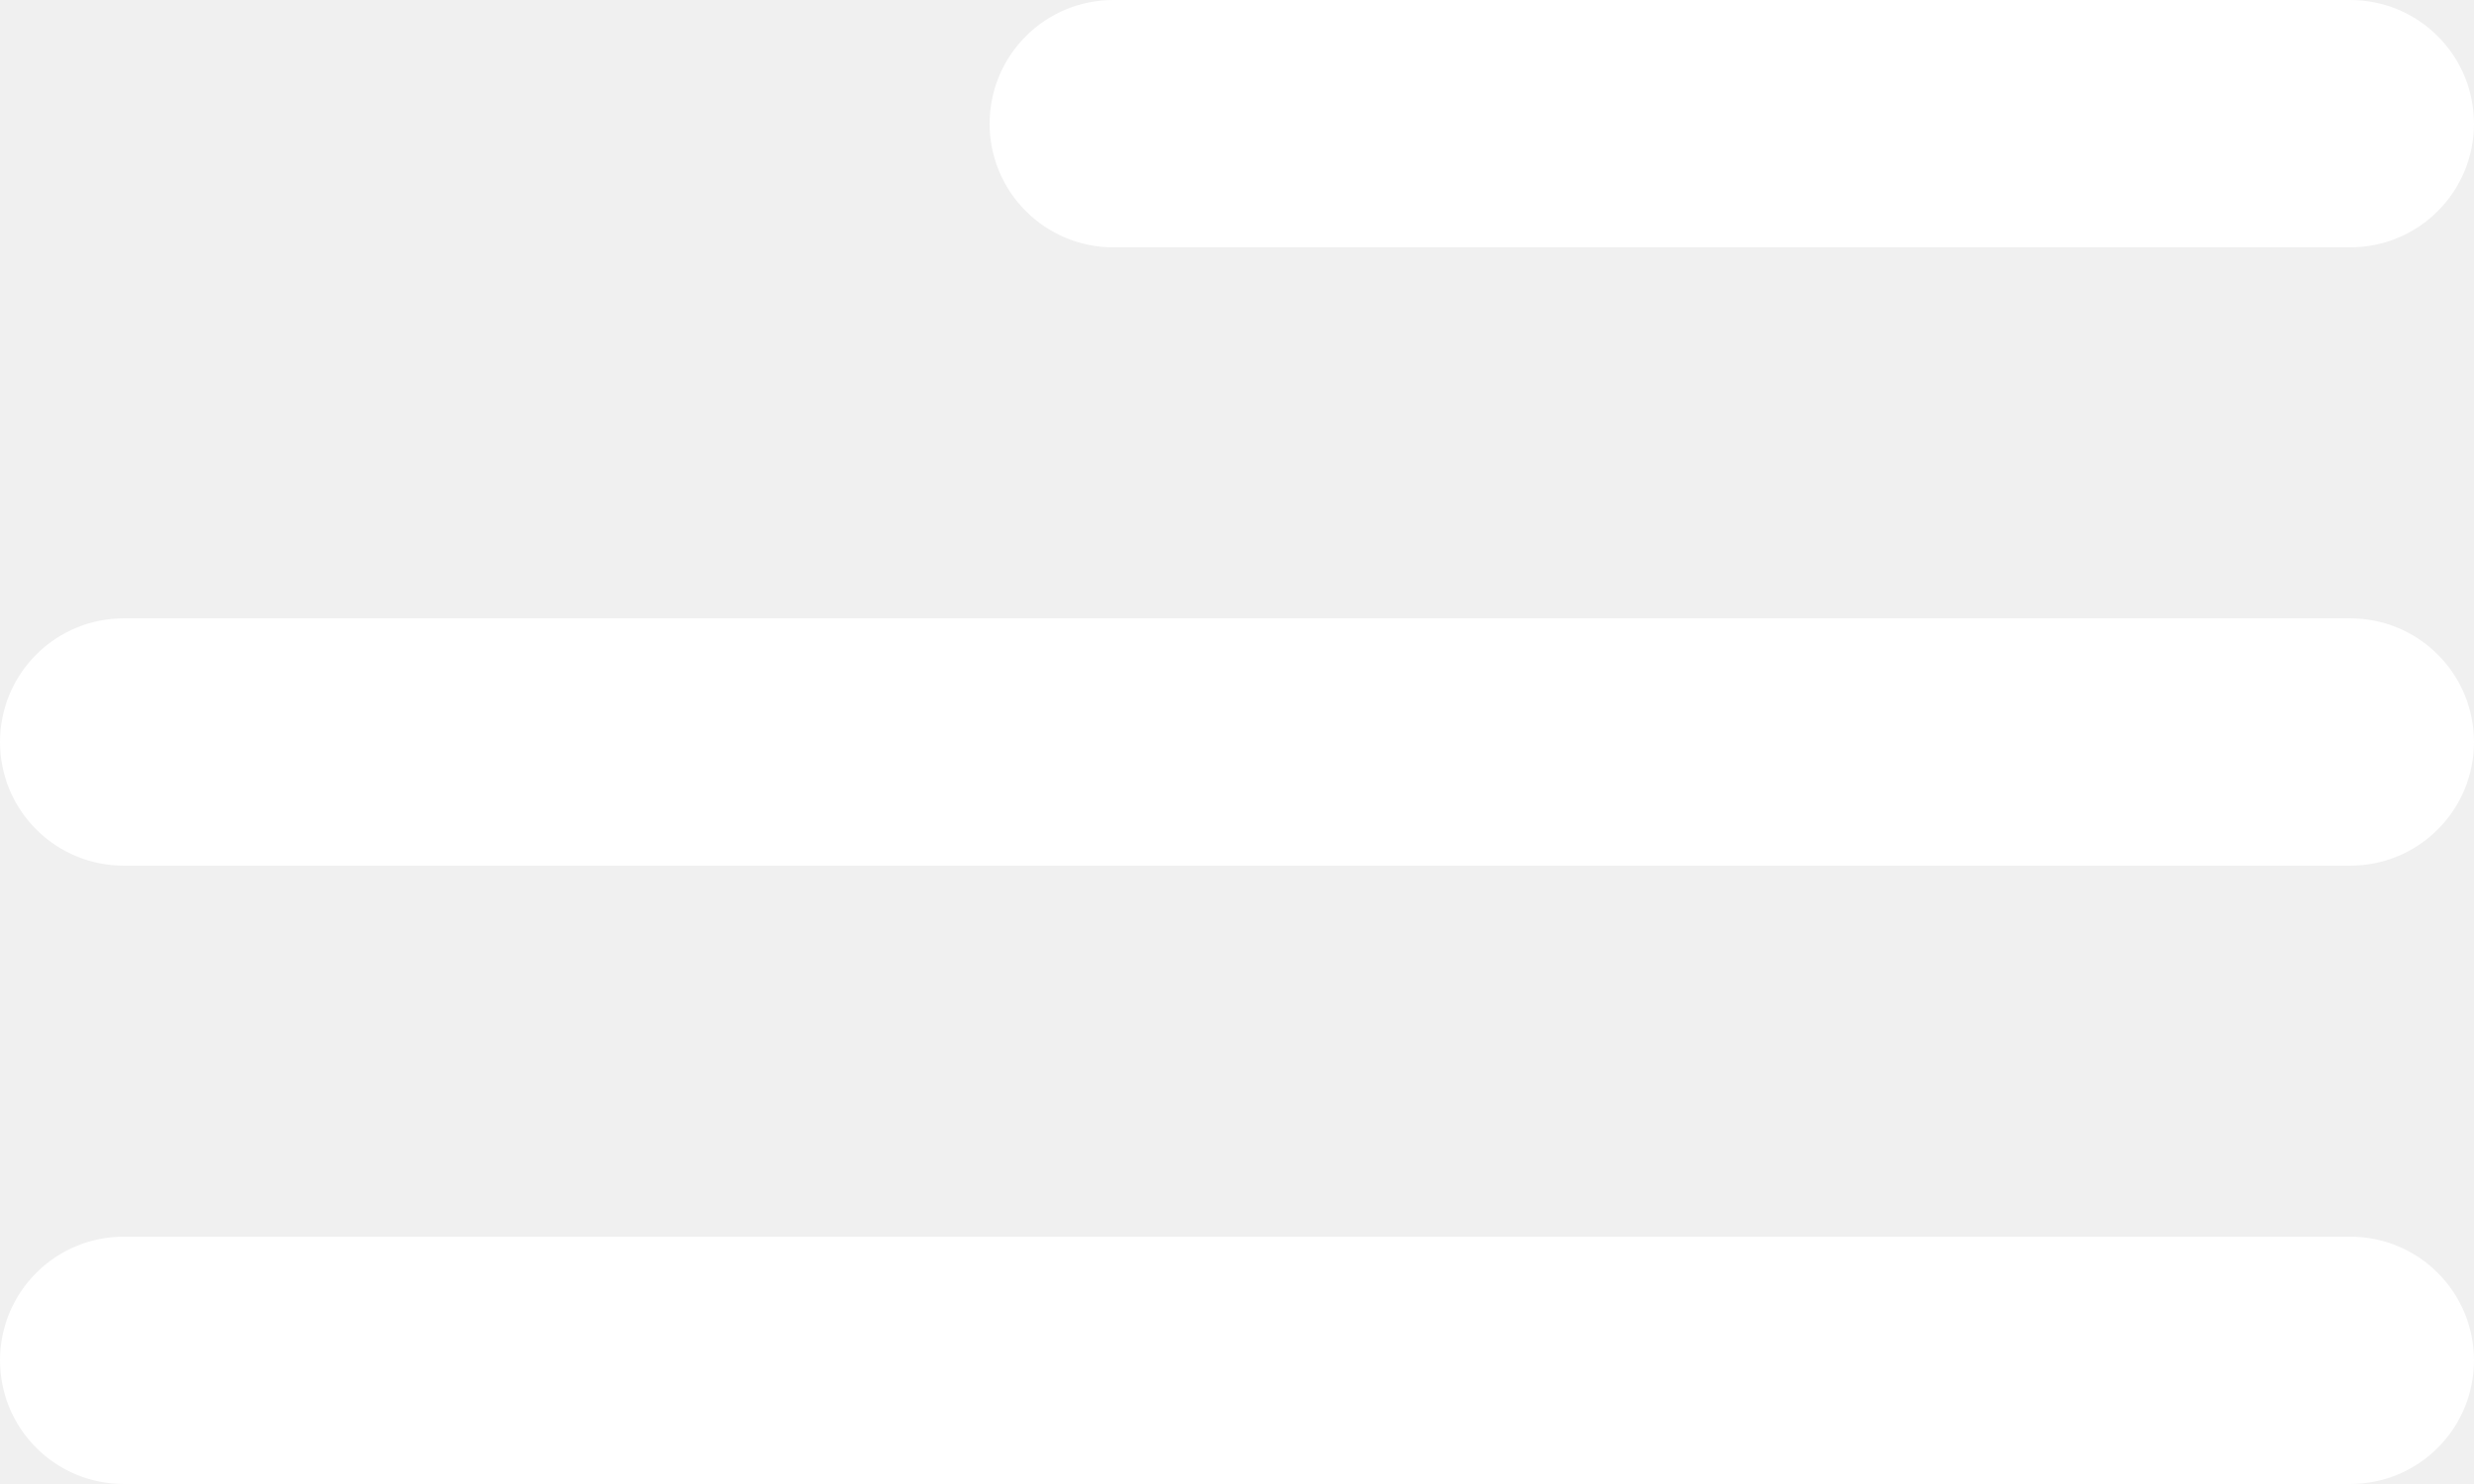
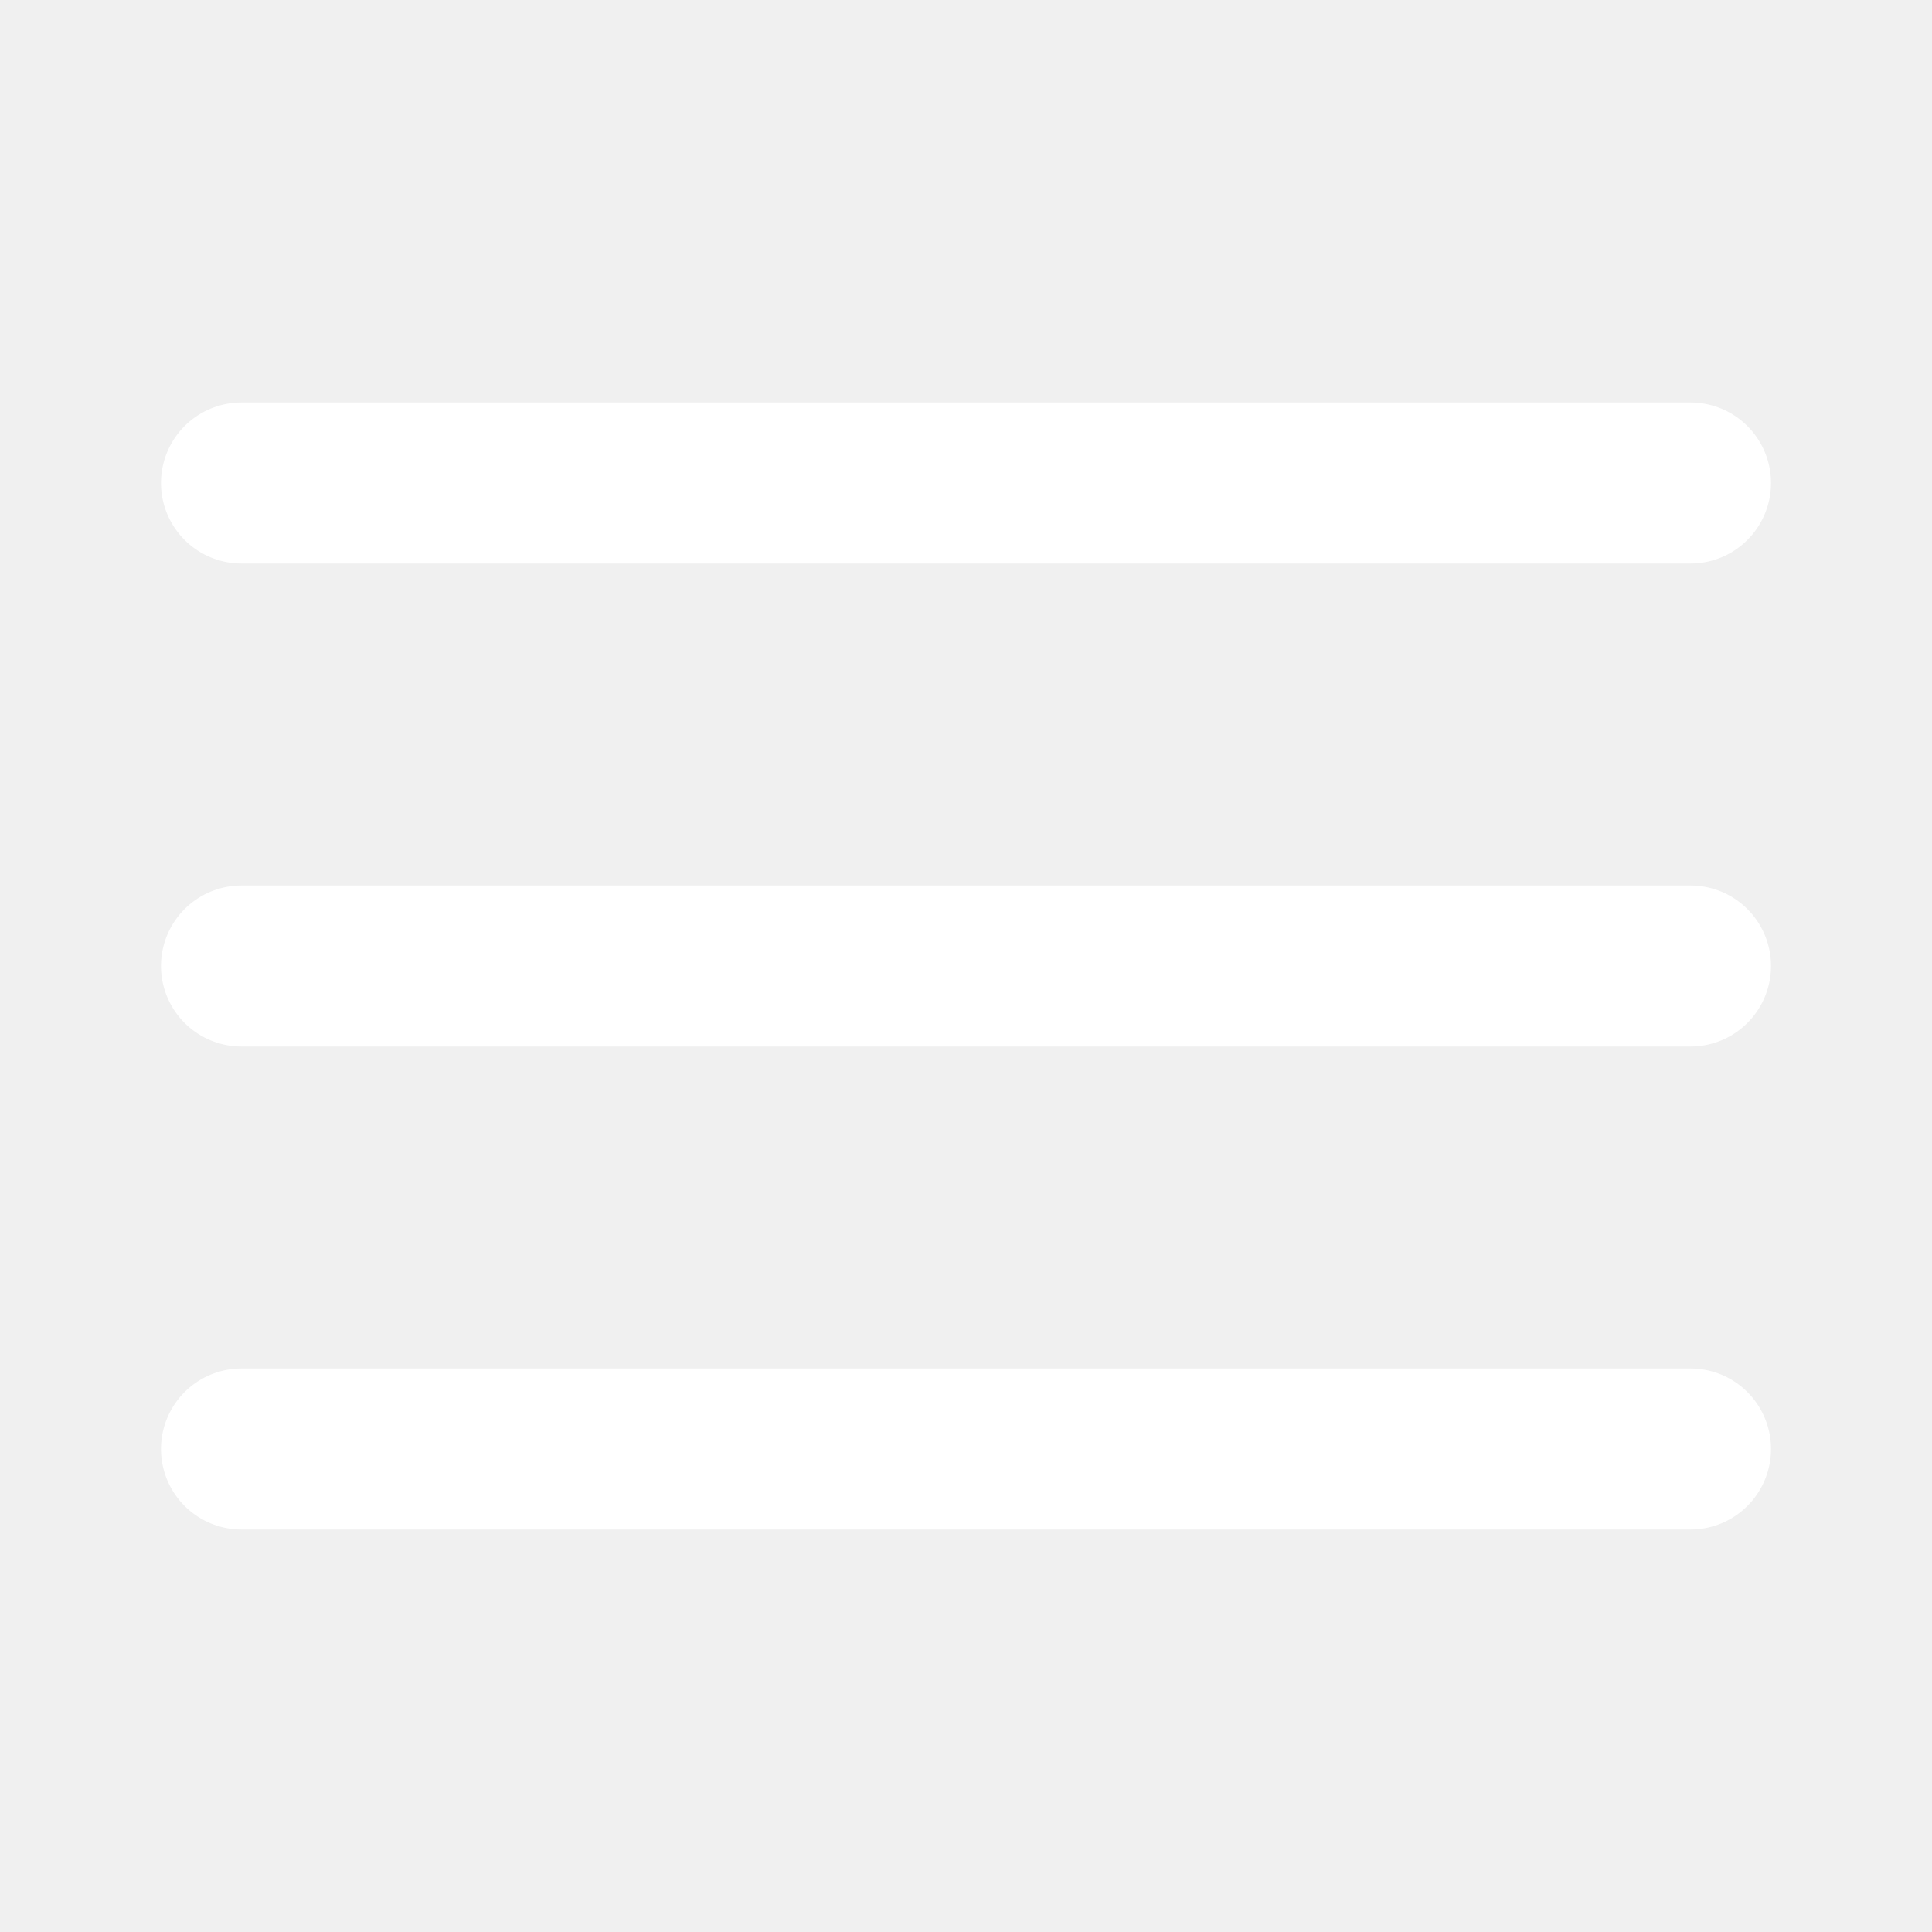
- <svg xmlns="http://www.w3.org/2000/svg" width="20" height="12" viewBox="0 0 20 12" fill="#FFF">
-   <path d="M9 2L19 2C19.265 2 19.52 1.895 19.707 1.707C19.895 1.52 20 1.265 20 1C20 0.735 19.895 0.48 19.707 0.293C19.52 0.105 19.265 0 19 0L9 0C8.735 0 8.48 0.105 8.293 0.293C8.105 0.48 8 0.735 8 1C8 1.265 8.105 1.52 8.293 1.707C8.48 1.895 8.735 2 9 2ZM19 10L1 10C0.735 10 0.48 10.105 0.293 10.293C0.105 10.48 0 10.735 0 11C0 11.265 0.105 11.52 0.293 11.707C0.48 11.895 0.735 12 1 12L19 12C19.265 12 19.52 11.895 19.707 11.707C19.895 11.52 20 11.265 20 11C20 10.735 19.895 10.48 19.707 10.293C19.52 10.105 19.265 10 19 10V10ZM1 7L19 7C19.265 7 19.52 6.895 19.707 6.707C19.895 6.52 20 6.265 20 6C20 5.735 19.895 5.48 19.707 5.293C19.52 5.105 19.265 5 19 5L1 5C0.735 5 0.48 5.105 0.293 5.293C0.105 5.48 0 5.735 0 6C0 6.265 0.105 6.52 0.293 6.707C0.48 6.895 0.735 7 1 7Z" fill="#FFFFFF" />
+ <svg xmlns="http://www.w3.org/2000/svg" width="24" height="24" viewBox="0 0 24 24" fill="none" stroke="white" stroke-width="2" stroke-linecap="round" stroke-linejoin="round">
+   <line x1="3" y1="6" x2="21" y2="6" />
+   <line x1="3" y1="12" x2="21" y2="12" />
+   <line x1="3" y1="18" x2="21" y2="18" />
</svg>
